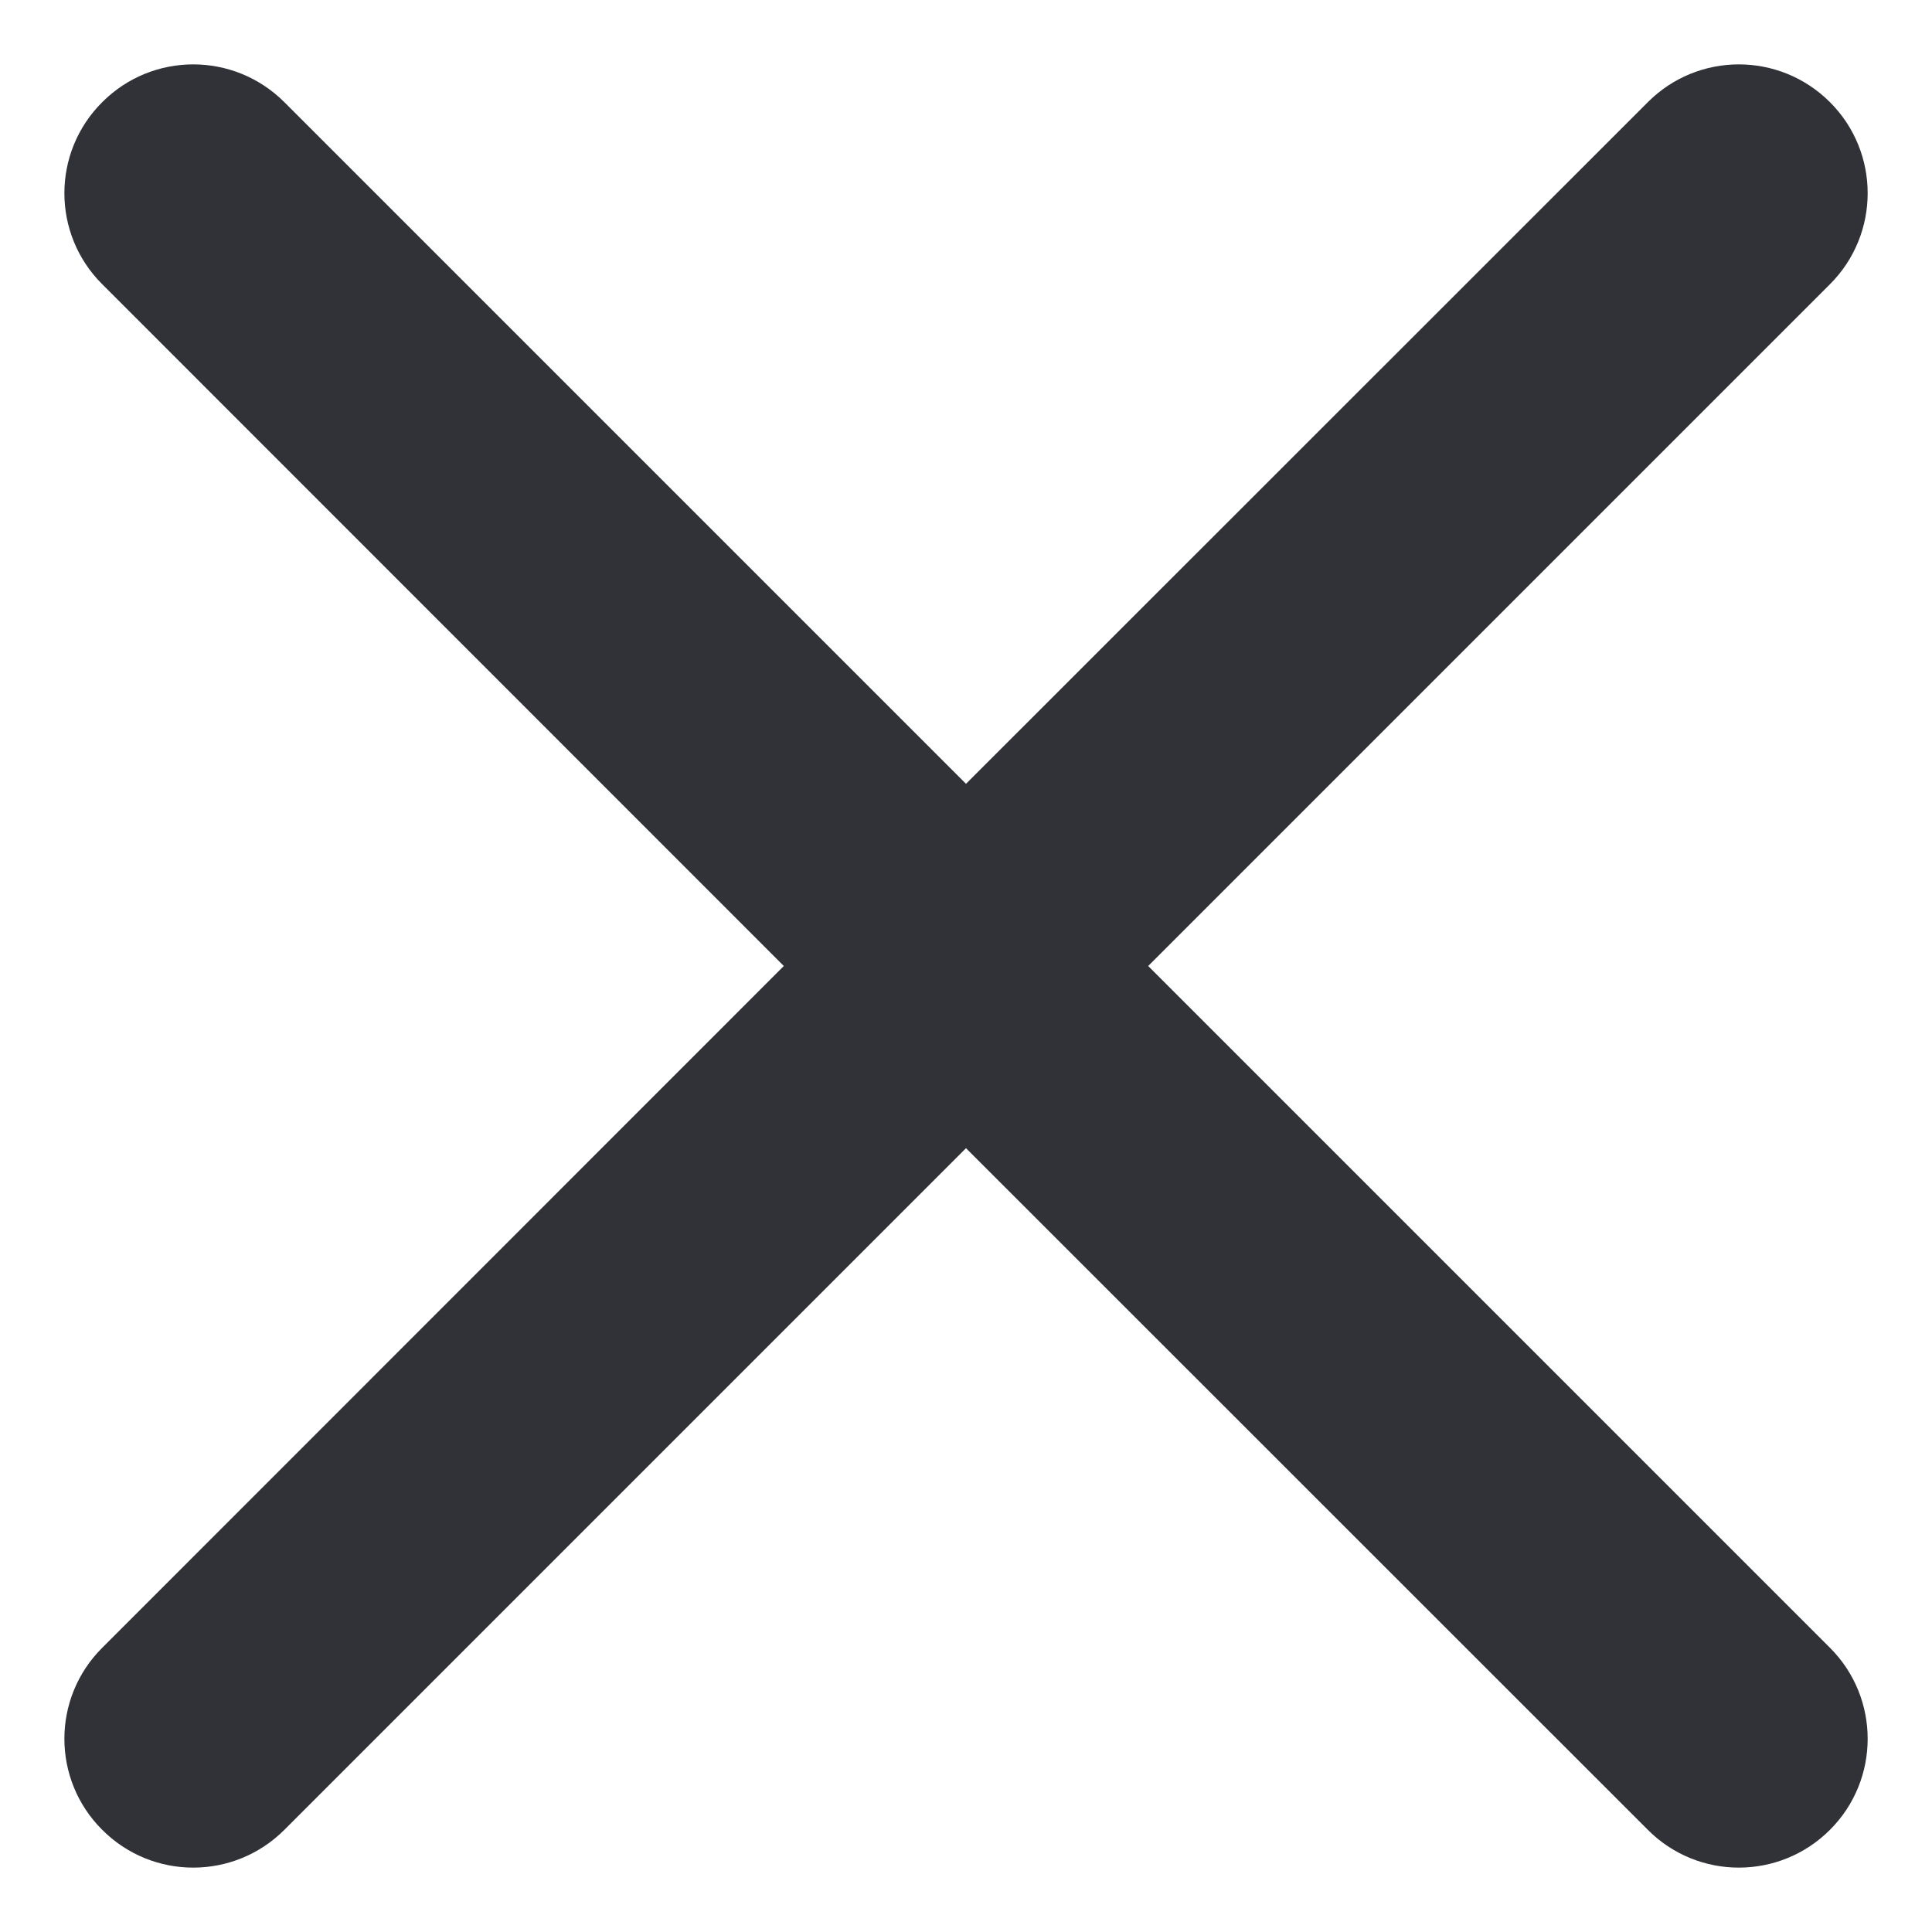
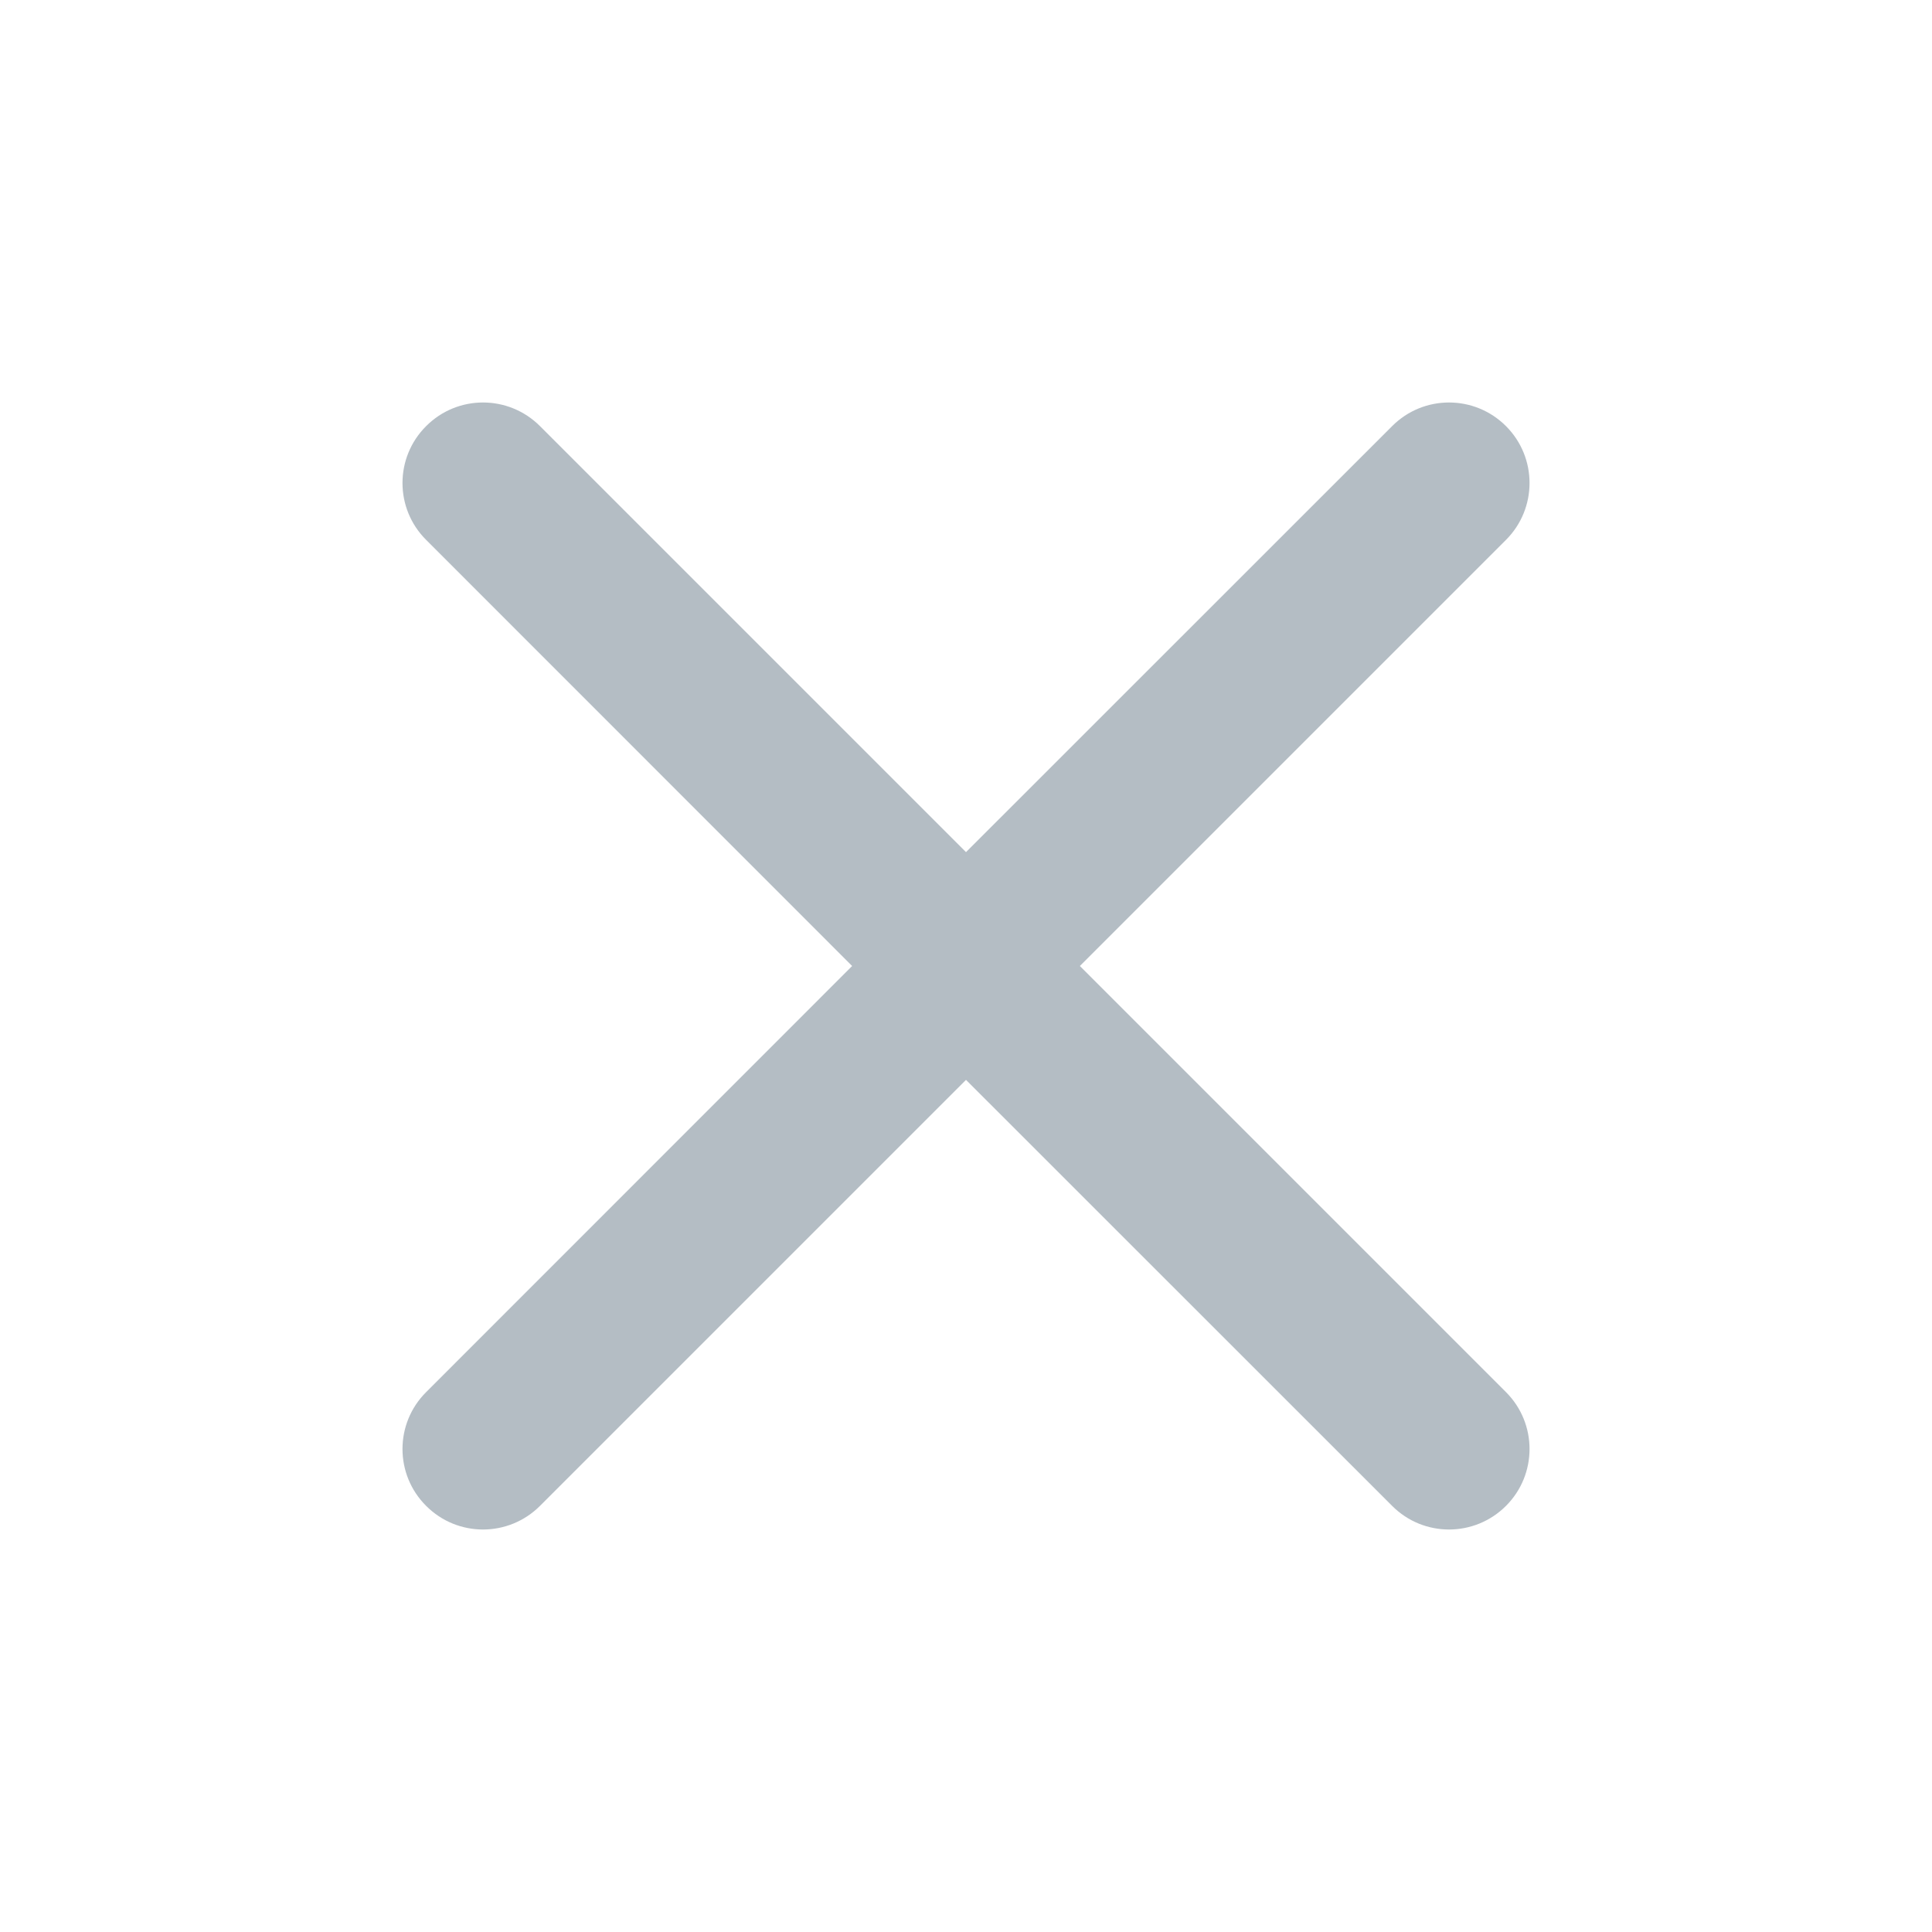
- <svg xmlns="http://www.w3.org/2000/svg" width="10" height="10" viewBox="0 0 10 10" fill="none">
-   <path fill-rule="evenodd" clip-rule="evenodd" d="M9.472 1.471C9.732 1.211 9.732 0.789 9.472 0.529C9.211 0.268 8.789 0.268 8.529 0.529L5 4.057L1.472 0.529C1.211 0.268 0.789 0.268 0.529 0.529C0.268 0.789 0.268 1.211 0.529 1.471L4.057 5L0.529 8.529C0.268 8.789 0.268 9.211 0.529 9.471C0.789 9.732 1.211 9.732 1.472 9.471L5 5.943L8.529 9.471C8.789 9.732 9.211 9.732 9.472 9.471C9.732 9.211 9.732 8.789 9.472 8.529L5.943 5L9.472 1.471Z" fill="#313237" />
+ <svg xmlns="http://www.w3.org/2000/svg" width="16" height="16" viewBox="0 0 16 16" fill="none">
+   <path fill-rule="evenodd" clip-rule="evenodd" d="M12.472 4.471C12.732 4.211 12.732 3.789 12.472 3.529C12.211 3.268 11.789 3.268 11.529 3.529L8 7.057L4.472 3.529C4.211 3.268 3.789 3.268 3.529 3.529C3.268 3.789 3.268 4.211 3.529 4.471L7.057 8L3.529 11.529C3.268 11.789 3.268 12.211 3.529 12.471C3.789 12.732 4.211 12.732 4.472 12.471L8 8.943L11.529 12.471C11.789 12.732 12.211 12.732 12.472 12.471C12.732 12.211 12.732 11.789 12.472 11.529L8.943 8L12.472 4.471Z" fill="#B4BDC4" />
</svg>
